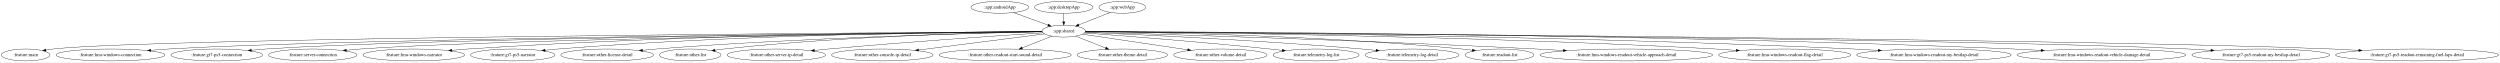
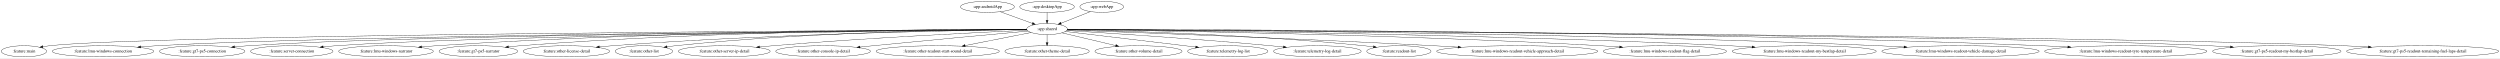
- <svg xmlns="http://www.w3.org/2000/svg" width="7550pt" height="188pt" viewBox="0.00 0.00 7549.77 188.00">
+ <svg xmlns="http://www.w3.org/2000/svg" width="8093pt" height="188pt" viewBox="0.00 0.00 8092.77 188.00">
  <g id="graph0" class="graph" transform="scale(1 1) rotate(0) translate(4 184)">
-     <polygon fill="white" stroke="transparent" points="-4,4 -4,-184 7545.77,-184 7545.77,4 -4,4" />
+     <polygon fill="white" stroke="transparent" points="-4,4 -4,-184 8088.77,-184 8088.77,4 -4,4" />
    <g id="node1" class="node">
-       <ellipse fill="none" stroke="black" cx="3015.44" cy="-162" rx="87.18" ry="18" />
-       <text text-anchor="middle" x="3015.44" y="-158.3" font-family="Times,serif" font-size="14.00">:app:androidApp</text>
+       <ellipse fill="none" stroke="black" cx="3192.44" cy="-162" rx="87.18" ry="18" />
+       <text text-anchor="middle" x="3192.44" y="-158.3" font-family="Times,serif" font-size="14.00">:app:androidApp</text>
    </g>
    <g id="node2" class="node">
-       <ellipse fill="none" stroke="black" cx="3208.44" cy="-90" rx="65.79" ry="18" />
-       <text text-anchor="middle" x="3208.44" y="-86.3" font-family="Times,serif" font-size="14.00">:app:shared</text>
+       <ellipse fill="none" stroke="black" cx="3385.44" cy="-90" rx="65.79" ry="18" />
+       <text text-anchor="middle" x="3385.44" y="-86.3" font-family="Times,serif" font-size="14.00">:app:shared</text>
    </g>
    <g id="edge1" class="edge">
-       <path fill="none" stroke="black" d="M3056.85,-145.98C3087.36,-134.92 3128.93,-119.84 3160.82,-108.27" />
-       <polygon fill="black" stroke="black" points="3162.18,-111.5 3170.38,-104.8 3159.79,-104.92 3162.18,-111.5" />
+       <path fill="none" stroke="black" d="M3233.85,-145.98C3264.36,-134.92 3305.93,-119.84 3337.82,-108.27" />
+       <polygon fill="black" stroke="black" points="3339.18,-111.5 3347.38,-104.8 3336.79,-104.92 3339.18,-111.5" />
    </g>
    <g id="node4" class="node">
      <ellipse fill="none" stroke="black" cx="73.44" cy="-18" rx="73.39" ry="18" />
      <text text-anchor="middle" x="73.44" y="-14.3" font-family="Times,serif" font-size="14.00">:feature:main</text>
    </g>
    <g id="edge3" class="edge">
-       <path fill="none" stroke="black" d="M3142.75,-88.59C2726.39,-85.88 462.37,-69.69 156.44,-36 149.31,-35.21 141.87,-34.11 134.52,-32.84" />
-       <polygon fill="black" stroke="black" points="135.04,-29.37 124.57,-31.01 133.77,-36.26 135.04,-29.37" />
+       <path fill="none" stroke="black" d="M3319.8,-88.66C2889.63,-86.3 481.09,-71.6 156.44,-36 149.31,-35.22 141.87,-34.12 134.52,-32.84" />
+       <polygon fill="black" stroke="black" points="135.04,-29.38 124.57,-31.02 133.77,-36.27 135.04,-29.38" />
    </g>
    <g id="node5" class="node">
      <ellipse fill="none" stroke="black" cx="329.44" cy="-18" rx="164.37" ry="18" />
      <text text-anchor="middle" x="329.44" y="-14.3" font-family="Times,serif" font-size="14.00">:feature:lmu-windows-connection</text>
    </g>
    <g id="edge4" class="edge">
-       <path fill="none" stroke="black" d="M3143.03,-88.41C2783.1,-85.06 1040.63,-67.46 503.44,-36 486.6,-35.01 468.87,-33.65 451.42,-32.13" />
-       <polygon fill="black" stroke="black" points="451.47,-28.62 441.2,-31.21 450.85,-35.59 451.47,-28.62" />
+       <path fill="none" stroke="black" d="M3319.77,-88.5C2945.45,-85.54 1077.82,-69.29 503.44,-36 486.6,-35.02 468.87,-33.67 451.42,-32.15" />
+       <polygon fill="black" stroke="black" points="451.47,-28.64 441.2,-31.23 450.84,-35.61 451.47,-28.64" />
    </g>
    <g id="node6" class="node">
      <ellipse fill="none" stroke="black" cx="650.44" cy="-18" rx="138.38" ry="18" />
      <text text-anchor="middle" x="650.44" y="-14.3" font-family="Times,serif" font-size="14.00">:feature:gt7-ps5-connection</text>
    </g>
    <g id="edge5" class="edge">
-       <path fill="none" stroke="black" d="M3142.87,-88.38C2806.62,-85.07 1273.26,-68.42 798.44,-36 784.4,-35.04 769.63,-33.72 755.09,-32.24" />
-       <polygon fill="black" stroke="black" points="755.38,-28.75 745.07,-31.19 754.65,-35.71 755.38,-28.75" />
+       <path fill="none" stroke="black" d="M3320.03,-88.49C2969.51,-85.65 1310.52,-70.58 798.44,-36 784.4,-35.05 769.63,-33.74 755.09,-32.26" />
+       <polygon fill="black" stroke="black" points="755.38,-28.77 745.07,-31.21 754.65,-35.73 755.38,-28.77" />
    </g>
    <g id="node7" class="node">
      <ellipse fill="none" stroke="black" cx="940.44" cy="-18" rx="133.48" ry="18" />
      <text text-anchor="middle" x="940.44" y="-14.3" font-family="Times,serif" font-size="14.00">:feature:server-connection</text>
    </g>
    <g id="edge6" class="edge">
-       <path fill="none" stroke="black" d="M3143.07,-88.19C2831.89,-84.23 1498.58,-65.79 1083.44,-36 1070,-35.04 1055.87,-33.72 1041.95,-32.25" />
-       <polygon fill="black" stroke="black" points="1042.18,-28.76 1031.87,-31.16 1041.43,-35.72 1042.18,-28.76" />
+       <path fill="none" stroke="black" d="M3319.86,-88.34C2992.76,-84.89 1535.54,-68 1083.44,-36 1070,-35.05 1055.87,-33.74 1041.95,-32.28" />
+       <polygon fill="black" stroke="black" points="1042.18,-28.78 1031.86,-31.18 1041.43,-35.74 1042.18,-28.78" />
    </g>
    <g id="node8" class="node">
      <ellipse fill="none" stroke="black" cx="1245.44" cy="-18" rx="153.27" ry="18" />
      <text text-anchor="middle" x="1245.44" y="-14.3" font-family="Times,serif" font-size="14.00">:feature:lmu-windows-narrator</text>
    </g>
    <g id="edge7" class="edge">
-       <path fill="none" stroke="black" d="M3142.57,-88.83C2907.08,-87.85 2084.96,-81.18 1408.44,-36 1392.93,-34.96 1376.61,-33.6 1360.53,-32.08" />
-       <polygon fill="black" stroke="black" points="1360.85,-28.6 1350.56,-31.13 1360.18,-35.57 1360.85,-28.6" />
+       <path fill="none" stroke="black" d="M3319.66,-89.08C3070.07,-88.97 2157.92,-85.06 1408.44,-36 1392.93,-34.98 1376.6,-33.63 1360.53,-32.12" />
+       <polygon fill="black" stroke="black" points="1360.85,-28.64 1350.56,-31.17 1360.18,-35.6 1360.85,-28.64" />
    </g>
    <g id="node9" class="node">
      <ellipse fill="none" stroke="black" cx="1544.44" cy="-18" rx="127.28" ry="18" />
      <text text-anchor="middle" x="1544.44" y="-14.3" font-family="Times,serif" font-size="14.00">:feature:gt7-ps5-narrator</text>
    </g>
    <g id="edge8" class="edge">
-       <path fill="none" stroke="black" d="M3142.8,-88.82C2930.78,-87.81 2245.36,-81.01 1680.44,-36 1668.09,-35.02 1655.14,-33.73 1642.33,-32.3" />
-       <polygon fill="black" stroke="black" points="1642.45,-28.79 1632.12,-31.13 1641.65,-35.75 1642.45,-28.79" />
+       <path fill="none" stroke="black" d="M3319.49,-89.16C3091.76,-89.24 2317.46,-85.61 1680.44,-36 1668,-35.03 1654.94,-33.74 1642.04,-32.31" />
+       <polygon fill="black" stroke="black" points="1642.08,-28.79 1631.75,-31.14 1641.28,-35.75 1642.08,-28.79" />
    </g>
    <g id="node10" class="node">
      <ellipse fill="none" stroke="black" cx="1829.44" cy="-18" rx="139.98" ry="18" />
      <text text-anchor="middle" x="1829.44" y="-14.3" font-family="Times,serif" font-size="14.00">:feature:other-license-detail</text>
    </g>
    <g id="edge9" class="edge">
-       <path fill="none" stroke="black" d="M3143.01,-87.8C2959.21,-84.1 2422.72,-70.87 1978.44,-36 1964.87,-34.93 1950.62,-33.59 1936.54,-32.14" />
-       <polygon fill="black" stroke="black" points="1936.64,-28.63 1926.33,-31.06 1935.91,-35.59 1936.64,-28.63" />
+       <path fill="none" stroke="black" d="M3319.77,-88.3C3118.77,-85.77 2494.27,-75.08 1978.44,-36 1964.76,-34.96 1950.39,-33.63 1936.21,-32.17" />
+       <polygon fill="black" stroke="black" points="1936.24,-28.66 1925.92,-31.09 1935.5,-35.62 1936.24,-28.66" />
    </g>
    <g id="node11" class="node">
      <ellipse fill="none" stroke="black" cx="2080.44" cy="-18" rx="92.88" ry="18" />
      <text text-anchor="middle" x="2080.44" y="-14.3" font-family="Times,serif" font-size="14.00">:feature:other-list</text>
    </g>
    <g id="edge10" class="edge">
-       <path fill="none" stroke="black" d="M3143.12,-88.2C2980.38,-85.63 2543.95,-75.33 2182.44,-36 2173.69,-35.05 2164.55,-33.84 2155.49,-32.5" />
-       <polygon fill="black" stroke="black" points="2155.73,-29 2145.31,-30.95 2154.67,-35.92 2155.73,-29" />
+       <path fill="none" stroke="black" d="M3319.71,-88.9C3138.16,-88 2614.65,-81.37 2182.44,-36 2173.53,-35.06 2164.21,-33.85 2154.98,-32.49" />
+       <polygon fill="black" stroke="black" points="2155.45,-29.02 2145.03,-30.98 2154.39,-35.94 2155.45,-29.02" />
    </g>
    <g id="node12" class="node">
      <ellipse fill="none" stroke="black" cx="2340.44" cy="-18" rx="148.67" ry="18" />
      <text text-anchor="middle" x="2340.44" y="-14.3" font-family="Times,serif" font-size="14.00">:feature:other-server-ip-detail</text>
    </g>
    <g id="edge11" class="edge">
-       <path fill="none" stroke="black" d="M3145.22,-84.98C3021.12,-76.92 2736.94,-57.73 2498.44,-36 2484.49,-34.73 2469.86,-33.29 2455.36,-31.81" />
-       <polygon fill="black" stroke="black" points="2455.66,-28.32 2445.36,-30.77 2454.94,-35.28 2455.66,-28.32" />
+       <path fill="none" stroke="black" d="M3321.09,-86.2C3174.8,-79.62 2806.1,-61.73 2498.44,-36 2484.26,-34.81 2469.37,-33.42 2454.65,-31.94" />
+       <polygon fill="black" stroke="black" points="2454.79,-28.43 2444.49,-30.9 2454.08,-35.4 2454.79,-28.43" />
    </g>
    <g id="node13" class="node">
      <ellipse fill="none" stroke="black" cx="2660.44" cy="-18" rx="153.27" ry="18" />
      <text text-anchor="middle" x="2660.44" y="-14.3" font-family="Times,serif" font-size="14.00">:feature:other-console-ip-detail</text>
    </g>
    <g id="edge12" class="edge">
-       <path fill="none" stroke="black" d="M3150.32,-81.58C3060.07,-70.05 2884.75,-47.65 2770.17,-33.02" />
-       <polygon fill="black" stroke="black" points="2770.33,-29.51 2759.97,-31.71 2769.44,-36.45 2770.33,-29.51" />
+       <path fill="none" stroke="black" d="M3324.19,-83.45C3220.75,-74.03 3004.88,-54.16 2822.44,-36 2808.74,-34.64 2794.4,-33.18 2780.14,-31.71" />
+       <polygon fill="black" stroke="black" points="2780.1,-28.18 2769.79,-30.64 2779.38,-35.15 2780.1,-28.18" />
    </g>
    <g id="node14" class="node">
      <ellipse fill="none" stroke="black" cx="3031.44" cy="-18" rx="199.56" ry="18" />
      <text text-anchor="middle" x="3031.44" y="-14.3" font-family="Times,serif" font-size="14.00">:feature:other-readout-start-sound-detail</text>
    </g>
    <g id="edge13" class="edge">
-       <path fill="none" stroke="black" d="M3172.62,-74.83C3146.85,-64.64 3111.7,-50.74 3082.92,-39.36" />
-       <polygon fill="black" stroke="black" points="3084.02,-36.03 3073.43,-35.61 3081.44,-42.54 3084.02,-36.03" />
+       <path fill="none" stroke="black" d="M3333.97,-78.82C3278.06,-67.77 3187.74,-49.91 3120.32,-36.57" />
+       <polygon fill="black" stroke="black" points="3120.61,-33.06 3110.12,-34.56 3119.25,-39.93 3120.61,-33.06" />
    </g>
    <g id="node15" class="node">
      <ellipse fill="none" stroke="black" cx="3385.44" cy="-18" rx="136.48" ry="18" />
      <text text-anchor="middle" x="3385.44" y="-14.3" font-family="Times,serif" font-size="14.00">:feature:other-theme-detail</text>
    </g>
    <g id="edge14" class="edge">
-       <path fill="none" stroke="black" d="M3244.26,-74.83C3270.31,-64.53 3305.93,-50.45 3334.87,-39" />
-       <polygon fill="black" stroke="black" points="3336.4,-42.16 3344.41,-35.23 3333.82,-35.65 3336.4,-42.16" />
+       <path fill="none" stroke="black" d="M3385.44,-71.7C3385.44,-63.98 3385.44,-54.71 3385.44,-46.11" />
+       <polygon fill="black" stroke="black" points="3388.94,-46.1 3385.44,-36.1 3381.94,-46.1 3388.94,-46.1" />
    </g>
    <g id="node16" class="node">
      <ellipse fill="none" stroke="black" cx="3681.44" cy="-18" rx="141.07" ry="18" />
      <text text-anchor="middle" x="3681.44" y="-14.3" font-family="Times,serif" font-size="14.00">:feature:other-volume-detail</text>
    </g>
    <g id="edge15" class="edge">
-       <path fill="none" stroke="black" d="M3265.03,-80.63C3343.54,-69.01 3486.69,-47.82 3582.94,-33.58" />
-       <polygon fill="black" stroke="black" points="3583.6,-37.02 3592.98,-32.09 3582.58,-30.09 3583.6,-37.02" />
+       <path fill="none" stroke="black" d="M3433.33,-77.68C3480.46,-66.53 3553.1,-49.35 3607.63,-36.46" />
+       <polygon fill="black" stroke="black" points="3608.66,-39.81 3617.58,-34.1 3607.05,-33 3608.66,-39.81" />
    </g>
    <g id="node17" class="node">
      <ellipse fill="none" stroke="black" cx="3970.44" cy="-18" rx="129.98" ry="18" />
      <text text-anchor="middle" x="3970.44" y="-14.3" font-family="Times,serif" font-size="14.00">:feature:telemetry-log-list</text>
    </g>
    <g id="edge16" class="edge">
-       <path fill="none" stroke="black" d="M3271.3,-84.42C3383.77,-76.06 3626.84,-57.21 3831.44,-36 3843.25,-34.78 3855.61,-33.4 3867.88,-31.98" />
-       <polygon fill="black" stroke="black" points="3868.63,-35.41 3878.16,-30.77 3867.82,-28.46 3868.63,-35.41" />
+       <path fill="none" stroke="black" d="M3444.61,-82.03C3530.03,-71.96 3692.87,-52.71 3831.44,-36 3842.85,-34.62 3854.79,-33.18 3866.66,-31.73" />
+       <polygon fill="black" stroke="black" points="3867.11,-35.2 3876.61,-30.52 3866.26,-28.25 3867.11,-35.2" />
    </g>
    <g id="node18" class="node">
      <ellipse fill="none" stroke="black" cx="4260.44" cy="-18" rx="141.88" ry="18" />
      <text text-anchor="middle" x="4260.44" y="-14.3" font-family="Times,serif" font-size="14.00">:feature:telemetry-log-detail</text>
    </g>
    <g id="edge17" class="edge">
-       <path fill="none" stroke="black" d="M3272.99,-86.39C3421.04,-80.13 3796.42,-62.81 4109.44,-36 4122.98,-34.84 4137.18,-33.46 4151.23,-31.99" />
-       <polygon fill="black" stroke="black" points="4151.85,-35.45 4161.42,-30.91 4151.11,-28.49 4151.85,-35.45" />
+       <path fill="none" stroke="black" d="M3448.95,-85.19C3574.99,-77.44 3865.68,-58.64 4109.44,-36 4122.76,-34.76 4136.72,-33.35 4150.56,-31.88" />
+       <polygon fill="black" stroke="black" points="4151.03,-35.35 4160.59,-30.8 4150.28,-28.39 4151.03,-35.35" />
    </g>
    <g id="node19" class="node">
      <ellipse fill="none" stroke="black" cx="4524.44" cy="-18" rx="103.98" ry="18" />
      <text text-anchor="middle" x="4524.44" y="-14.3" font-family="Times,serif" font-size="14.00">:feature:readout-list</text>
    </g>
    <g id="edge18" class="edge">
-       <path fill="none" stroke="black" d="M3274.14,-88.53C3455.6,-86.72 3978.9,-77.95 4411.44,-36 4421.37,-35.04 4431.75,-33.8 4442.02,-32.43" />
-       <polygon fill="black" stroke="black" points="4442.82,-35.85 4452.25,-31.02 4441.86,-28.92 4442.82,-35.85" />
+       <path fill="none" stroke="black" d="M3450.73,-87.84C3613.39,-84.47 4049.64,-72.47 4411.44,-36 4421.29,-35.01 4431.59,-33.76 4441.79,-32.39" />
+       <polygon fill="black" stroke="black" points="4442.51,-35.82 4451.93,-30.98 4441.55,-28.89 4442.51,-35.82" />
    </g>
    <g id="node20" class="node">
      <ellipse fill="none" stroke="black" cx="4907.44" cy="-18" rx="260.75" ry="18" />
      <text text-anchor="middle" x="4907.44" y="-14.3" font-family="Times,serif" font-size="14.00">:feature:lmu-windows-readout-vehicle-approach-detail</text>
    </g>
    <g id="edge19" class="edge">
-       <path fill="none" stroke="black" d="M3273.63,-87.18C3476.01,-81.41 4111.48,-62.31 4637.44,-36 4663.13,-34.72 4690.18,-33.2 4716.83,-31.62" />
-       <polygon fill="black" stroke="black" points="4717.25,-35.1 4727.03,-31.01 4716.83,-28.11 4717.25,-35.1" />
+       <path fill="none" stroke="black" d="M3450.3,-86.73C3635.58,-80.13 4183.11,-59.92 4637.44,-36 4662.81,-34.66 4689.52,-33.13 4715.86,-31.55" />
+       <polygon fill="black" stroke="black" points="4716.16,-35.04 4725.93,-30.94 4715.74,-28.05 4716.16,-35.04" />
    </g>
    <g id="node21" class="node">
      <ellipse fill="none" stroke="black" cx="5385.44" cy="-18" rx="199.56" ry="18" />
      <text text-anchor="middle" x="5385.44" y="-14.3" font-family="Times,serif" font-size="14.00">:feature:lmu-windows-readout-flag-detail</text>
    </g>
    <g id="edge20" class="edge">
-       <path fill="none" stroke="black" d="M3273.93,-88.54C3522.39,-86.5 4430.5,-76.55 5177.44,-36 5197.42,-34.92 5218.45,-33.51 5239.16,-31.97" />
-       <polygon fill="black" stroke="black" points="5239.59,-35.45 5249.3,-31.2 5239.06,-28.47 5239.59,-35.45" />
+       <path fill="none" stroke="black" d="M3450.99,-88.29C3685.33,-85.5 4503.47,-73.48 5177.44,-36 5197.34,-34.89 5218.29,-33.48 5238.92,-31.94" />
+       <polygon fill="black" stroke="black" points="5239.31,-35.42 5249.01,-31.17 5238.78,-28.44 5239.31,-35.42" />
    </g>
    <g id="node22" class="node">
      <ellipse fill="none" stroke="black" cx="5836.44" cy="-18" rx="233.16" ry="18" />
      <text text-anchor="middle" x="5836.44" y="-14.3" font-family="Times,serif" font-size="14.00">:feature:lmu-windows-readout-my-bestlap-detail</text>
    </g>
    <g id="edge21" class="edge">
-       <path fill="none" stroke="black" d="M3273.96,-88.7C3553.55,-87.15 4674.56,-78.5 5594.44,-36 5618.2,-34.9 5643.25,-33.46 5667.87,-31.88" />
-       <polygon fill="black" stroke="black" points="5668.27,-35.36 5678.02,-31.22 5667.81,-28.38 5668.27,-35.36" />
+       <path fill="none" stroke="black" d="M3450.99,-88.53C3717.78,-86.39 4748.07,-75.86 5594.44,-36 5618.11,-34.89 5643.06,-33.44 5667.58,-31.86" />
+       <polygon fill="black" stroke="black" points="5667.94,-35.35 5677.69,-31.2 5667.49,-28.36 5667.94,-35.35" />
    </g>
    <g id="node23" class="node">
      <ellipse fill="none" stroke="black" cx="6342.44" cy="-18" rx="254.55" ry="18" />
      <text text-anchor="middle" x="6342.44" y="-14.3" font-family="Times,serif" font-size="14.00">:feature:lmu-windows-readout-vehicle-damage-detail</text>
    </g>
    <g id="edge22" class="edge">
-       <path fill="none" stroke="black" d="M3274.18,-88.9C3587.07,-88.19 4956.87,-82.44 6078.44,-36 6104.8,-34.91 6132.63,-33.45 6159.93,-31.85" />
-       <polygon fill="black" stroke="black" points="6160.19,-35.34 6169.96,-31.25 6159.77,-28.35 6160.19,-35.34" />
+       <path fill="none" stroke="black" d="M3451.09,-88.79C3752.13,-87.59 5030.72,-80.02 6078.44,-36 6104.7,-34.9 6132.41,-33.44 6159.61,-31.84" />
+       <polygon fill="black" stroke="black" points="6159.83,-35.33 6169.61,-31.24 6159.42,-28.34 6159.83,-35.33" />
    </g>
    <g id="node24" class="node">
-       <ellipse fill="none" stroke="black" cx="6823.44" cy="-18" rx="207.96" ry="18" />
-       <text text-anchor="middle" x="6823.44" y="-14.3" font-family="Times,serif" font-size="14.00">:feature:gt7-ps5-readout-my-bestlap-detail</text>
+       <ellipse fill="none" stroke="black" cx="6877.44" cy="-18" rx="262.65" ry="18" />
+       <text text-anchor="middle" x="6877.44" y="-14.3" font-family="Times,serif" font-size="14.00">:feature:lmu-windows-readout-tyre-temperature-detail</text>
    </g>
    <g id="edge23" class="edge">
-       <path fill="none" stroke="black" d="M3274.08,-88.54C3686.31,-85.55 5922.61,-68.09 6606.44,-36 6627.88,-34.99 6650.49,-33.6 6672.7,-32.03" />
-       <polygon fill="black" stroke="black" points="6673.14,-35.51 6682.86,-31.3 6672.64,-28.53 6673.14,-35.51" />
+       <path fill="none" stroke="black" d="M3451.24,-89.05C3786.46,-89.05 5337.88,-86.2 6606.44,-36 6633.4,-34.93 6661.84,-33.49 6689.76,-31.9" />
+       <polygon fill="black" stroke="black" points="6690.24,-35.38 6700.02,-31.31 6689.84,-28.39 6690.24,-35.38" />
    </g>
    <g id="node25" class="node">
-       <ellipse fill="none" stroke="black" cx="7295.44" cy="-18" rx="246.16" ry="18" />
-       <text text-anchor="middle" x="7295.44" y="-14.3" font-family="Times,serif" font-size="14.00">:feature:gt7-ps5-readout-remaining-fuel-laps-detail</text>
+       <ellipse fill="none" stroke="black" cx="7366.44" cy="-18" rx="207.96" ry="18" />
+       <text text-anchor="middle" x="7366.44" y="-14.3" font-family="Times,serif" font-size="14.00">:feature:gt7-ps5-readout-my-bestlap-detail</text>
    </g>
    <g id="edge24" class="edge">
-       <path fill="none" stroke="black" d="M3274.06,-88.57C3716,-85.58 6264.28,-67.22 7040.44,-36 7066,-34.97 7092.97,-33.55 7119.43,-31.95" />
-       <polygon fill="black" stroke="black" points="7119.77,-35.44 7129.54,-31.33 7119.34,-28.45 7119.77,-35.44" />
+       <path fill="none" stroke="black" d="M3450.95,-88.65C3888.05,-86.25 6387.86,-71.16 7149.44,-36 7170.97,-35.01 7193.67,-33.61 7215.95,-32.04" />
+       <polygon fill="black" stroke="black" points="7216.43,-35.52 7226.16,-31.31 7215.93,-28.54 7216.43,-35.52" />
+     </g>
+     <g id="node26" class="node">
+       <ellipse fill="none" stroke="black" cx="7838.44" cy="-18" rx="246.16" ry="18" />
+       <text text-anchor="middle" x="7838.44" y="-14.3" font-family="Times,serif" font-size="14.00">:feature:gt7-ps5-readout-remaining-fuel-laps-detail</text>
+     </g>
+     <g id="edge25" class="edge">
+       <path fill="none" stroke="black" d="M3451.23,-88.66C3917.53,-86.15 6729.5,-69.83 7583.44,-36 7609.09,-34.98 7636.18,-33.56 7662.73,-31.96" />
+       <polygon fill="black" stroke="black" points="7663.11,-35.44 7672.88,-31.34 7662.68,-28.46 7663.11,-35.44" />
    </g>
    <g id="node3" class="node">
-       <ellipse fill="none" stroke="black" cx="3208.44" cy="-162" rx="88.28" ry="18" />
-       <text text-anchor="middle" x="3208.44" y="-158.3" font-family="Times,serif" font-size="14.00">:app:desktopApp</text>
+       <ellipse fill="none" stroke="black" cx="3385.44" cy="-162" rx="88.28" ry="18" />
+       <text text-anchor="middle" x="3385.44" y="-158.3" font-family="Times,serif" font-size="14.00">:app:desktopApp</text>
    </g>
    <g id="edge2" class="edge">
-       <path fill="none" stroke="black" d="M3208.44,-143.7C3208.44,-135.98 3208.44,-126.71 3208.44,-118.11" />
-       <polygon fill="black" stroke="black" points="3211.94,-118.1 3208.44,-108.1 3204.94,-118.1 3211.94,-118.1" />
-     </g>
-     <g id="node26" class="node">
-       <ellipse fill="none" stroke="black" cx="3385.44" cy="-162" rx="70.69" ry="18" />
-       <text text-anchor="middle" x="3385.44" y="-158.3" font-family="Times,serif" font-size="14.00">:app:webApp</text>
-     </g>
-     <g id="edge25" class="edge">
-       <path fill="none" stroke="black" d="M3348.77,-146.5C3321.2,-135.59 3283.28,-120.6 3253.81,-108.94" />
-       <polygon fill="black" stroke="black" points="3254.75,-105.55 3244.16,-105.13 3252.18,-112.06 3254.75,-105.55" />
+       <path fill="none" stroke="black" d="M3385.44,-143.7C3385.44,-135.98 3385.44,-126.71 3385.44,-118.11" />
+       <polygon fill="black" stroke="black" points="3388.94,-118.1 3385.44,-108.1 3381.94,-118.1 3388.94,-118.1" />
+     </g>
+     <g id="node27" class="node">
+       <ellipse fill="none" stroke="black" cx="3562.44" cy="-162" rx="70.69" ry="18" />
+       <text text-anchor="middle" x="3562.44" y="-158.3" font-family="Times,serif" font-size="14.00">:app:webApp</text>
+     </g>
+     <g id="edge26" class="edge">
+       <path fill="none" stroke="black" d="M3525.77,-146.5C3498.2,-135.59 3460.28,-120.6 3430.81,-108.94" />
+       <polygon fill="black" stroke="black" points="3431.75,-105.55 3421.16,-105.13 3429.18,-112.06 3431.75,-105.55" />
    </g>
  </g>
</svg>
